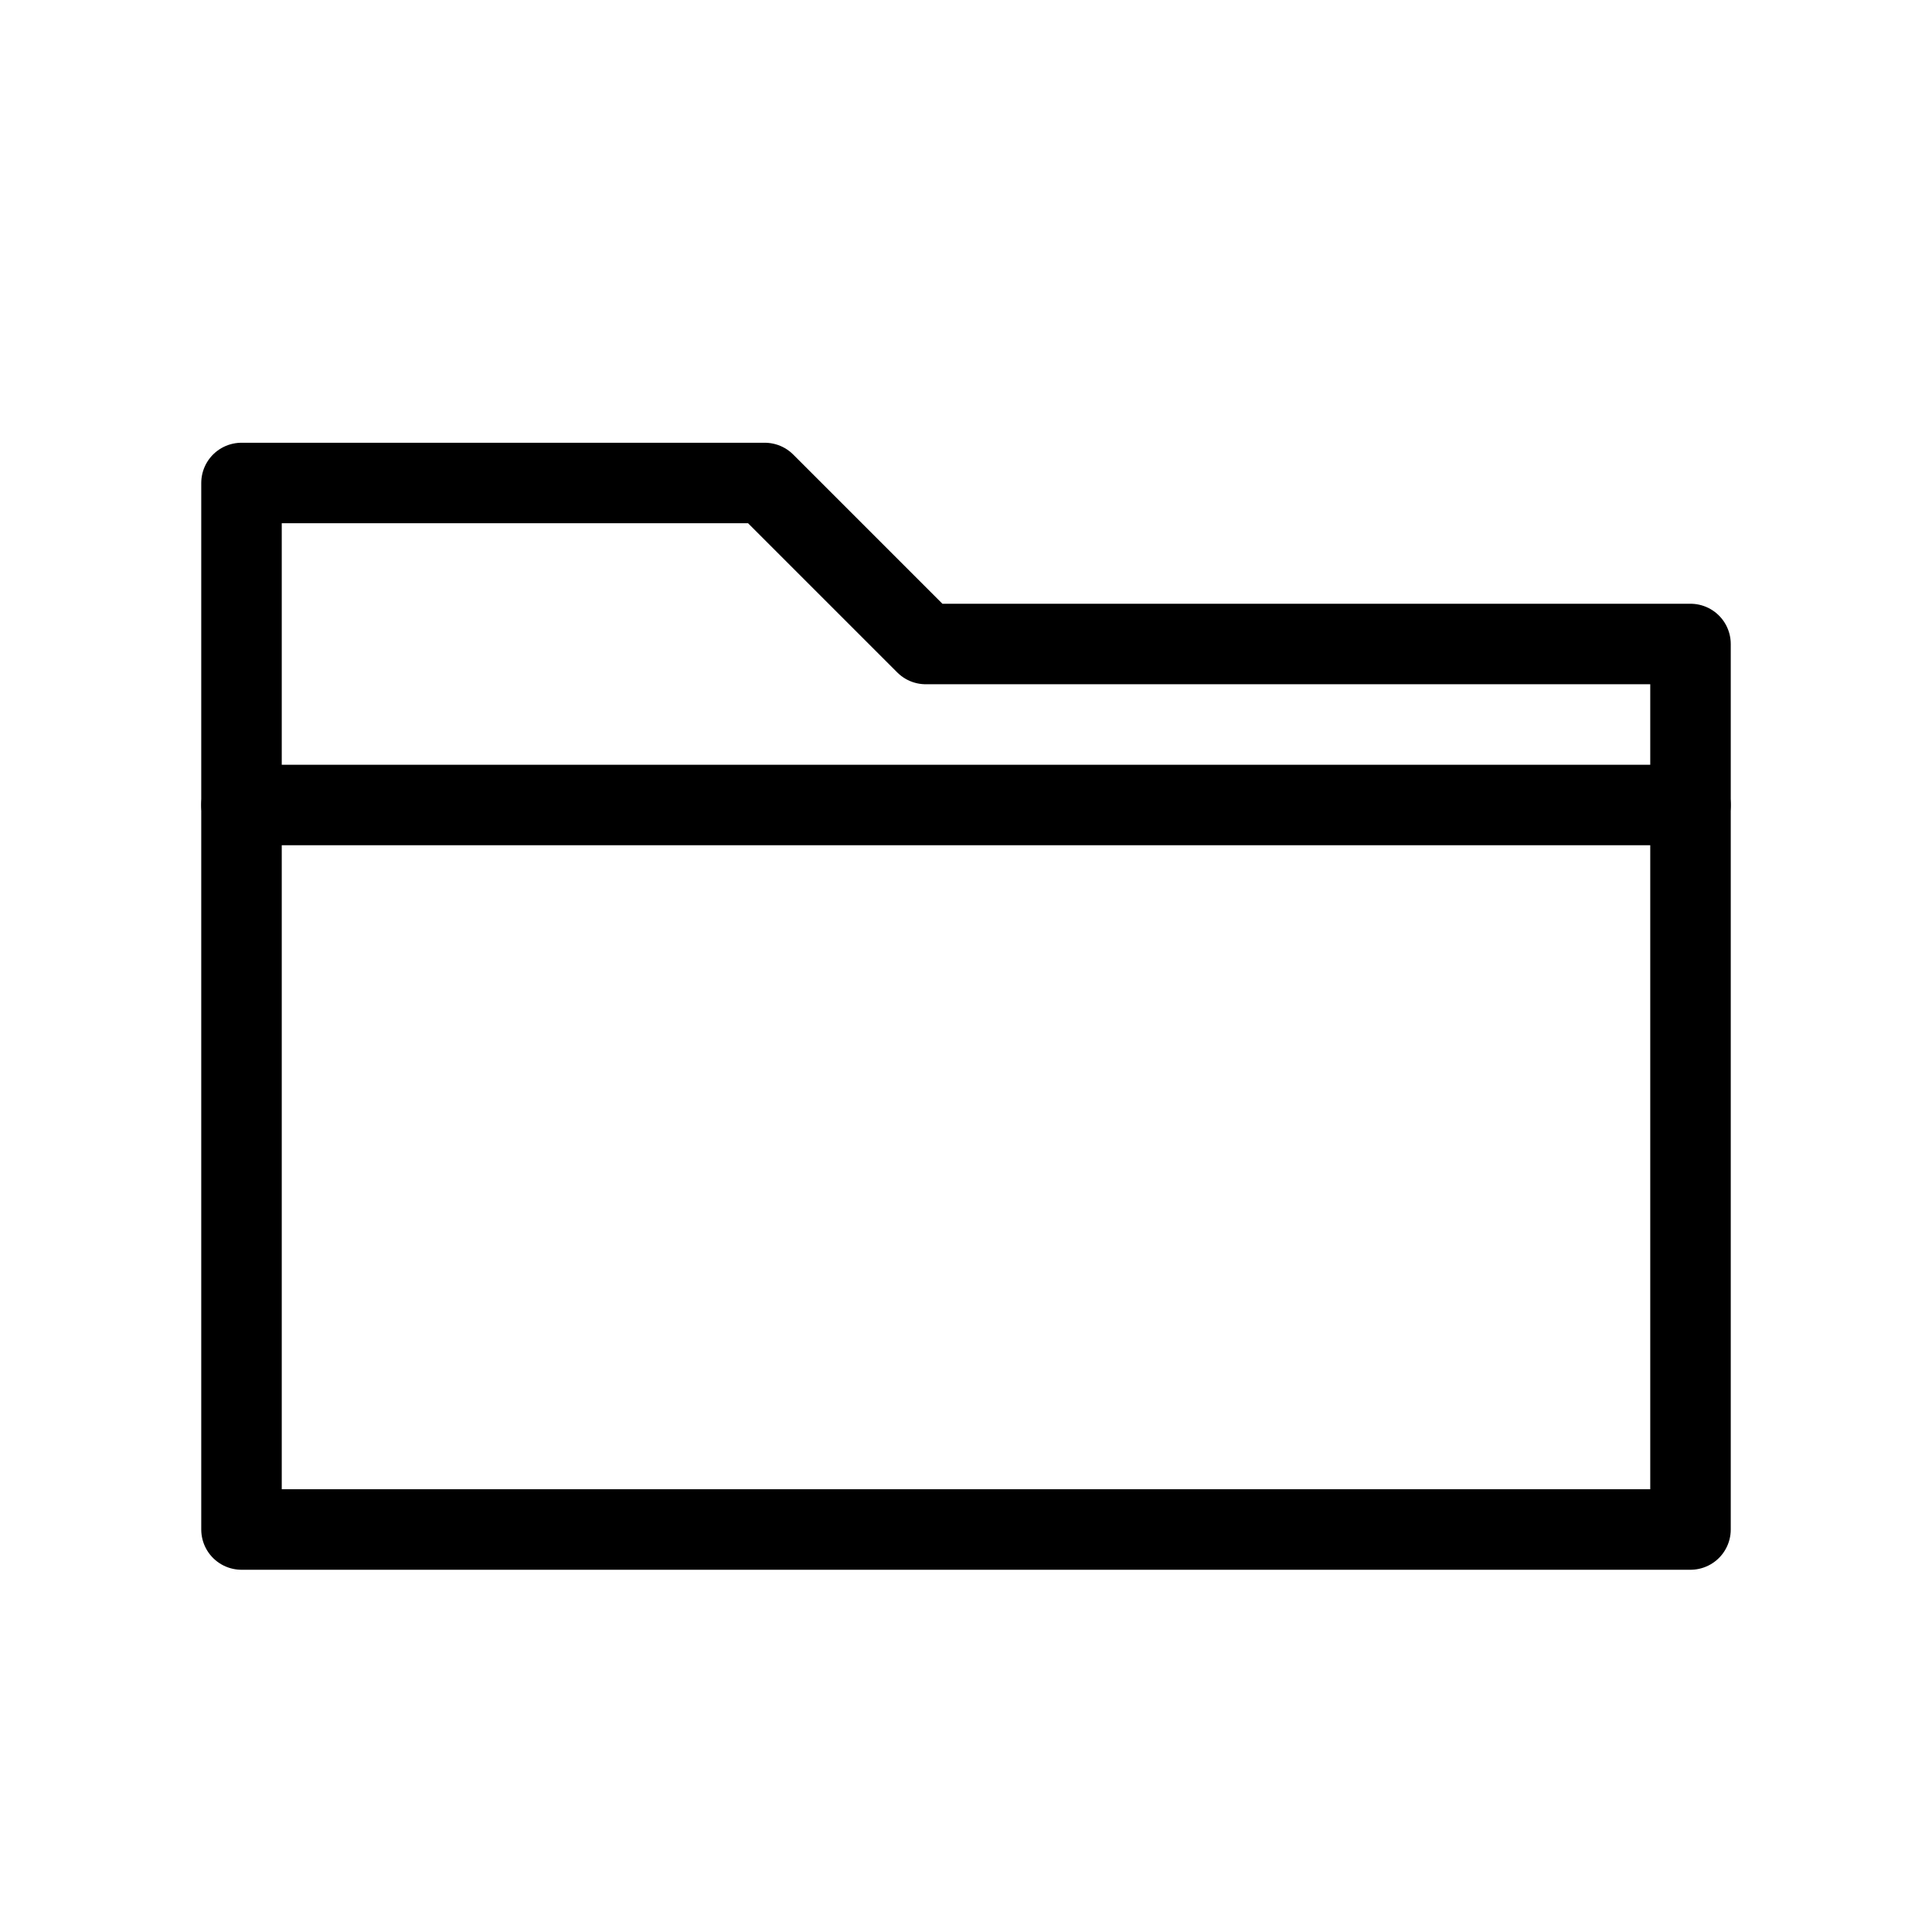
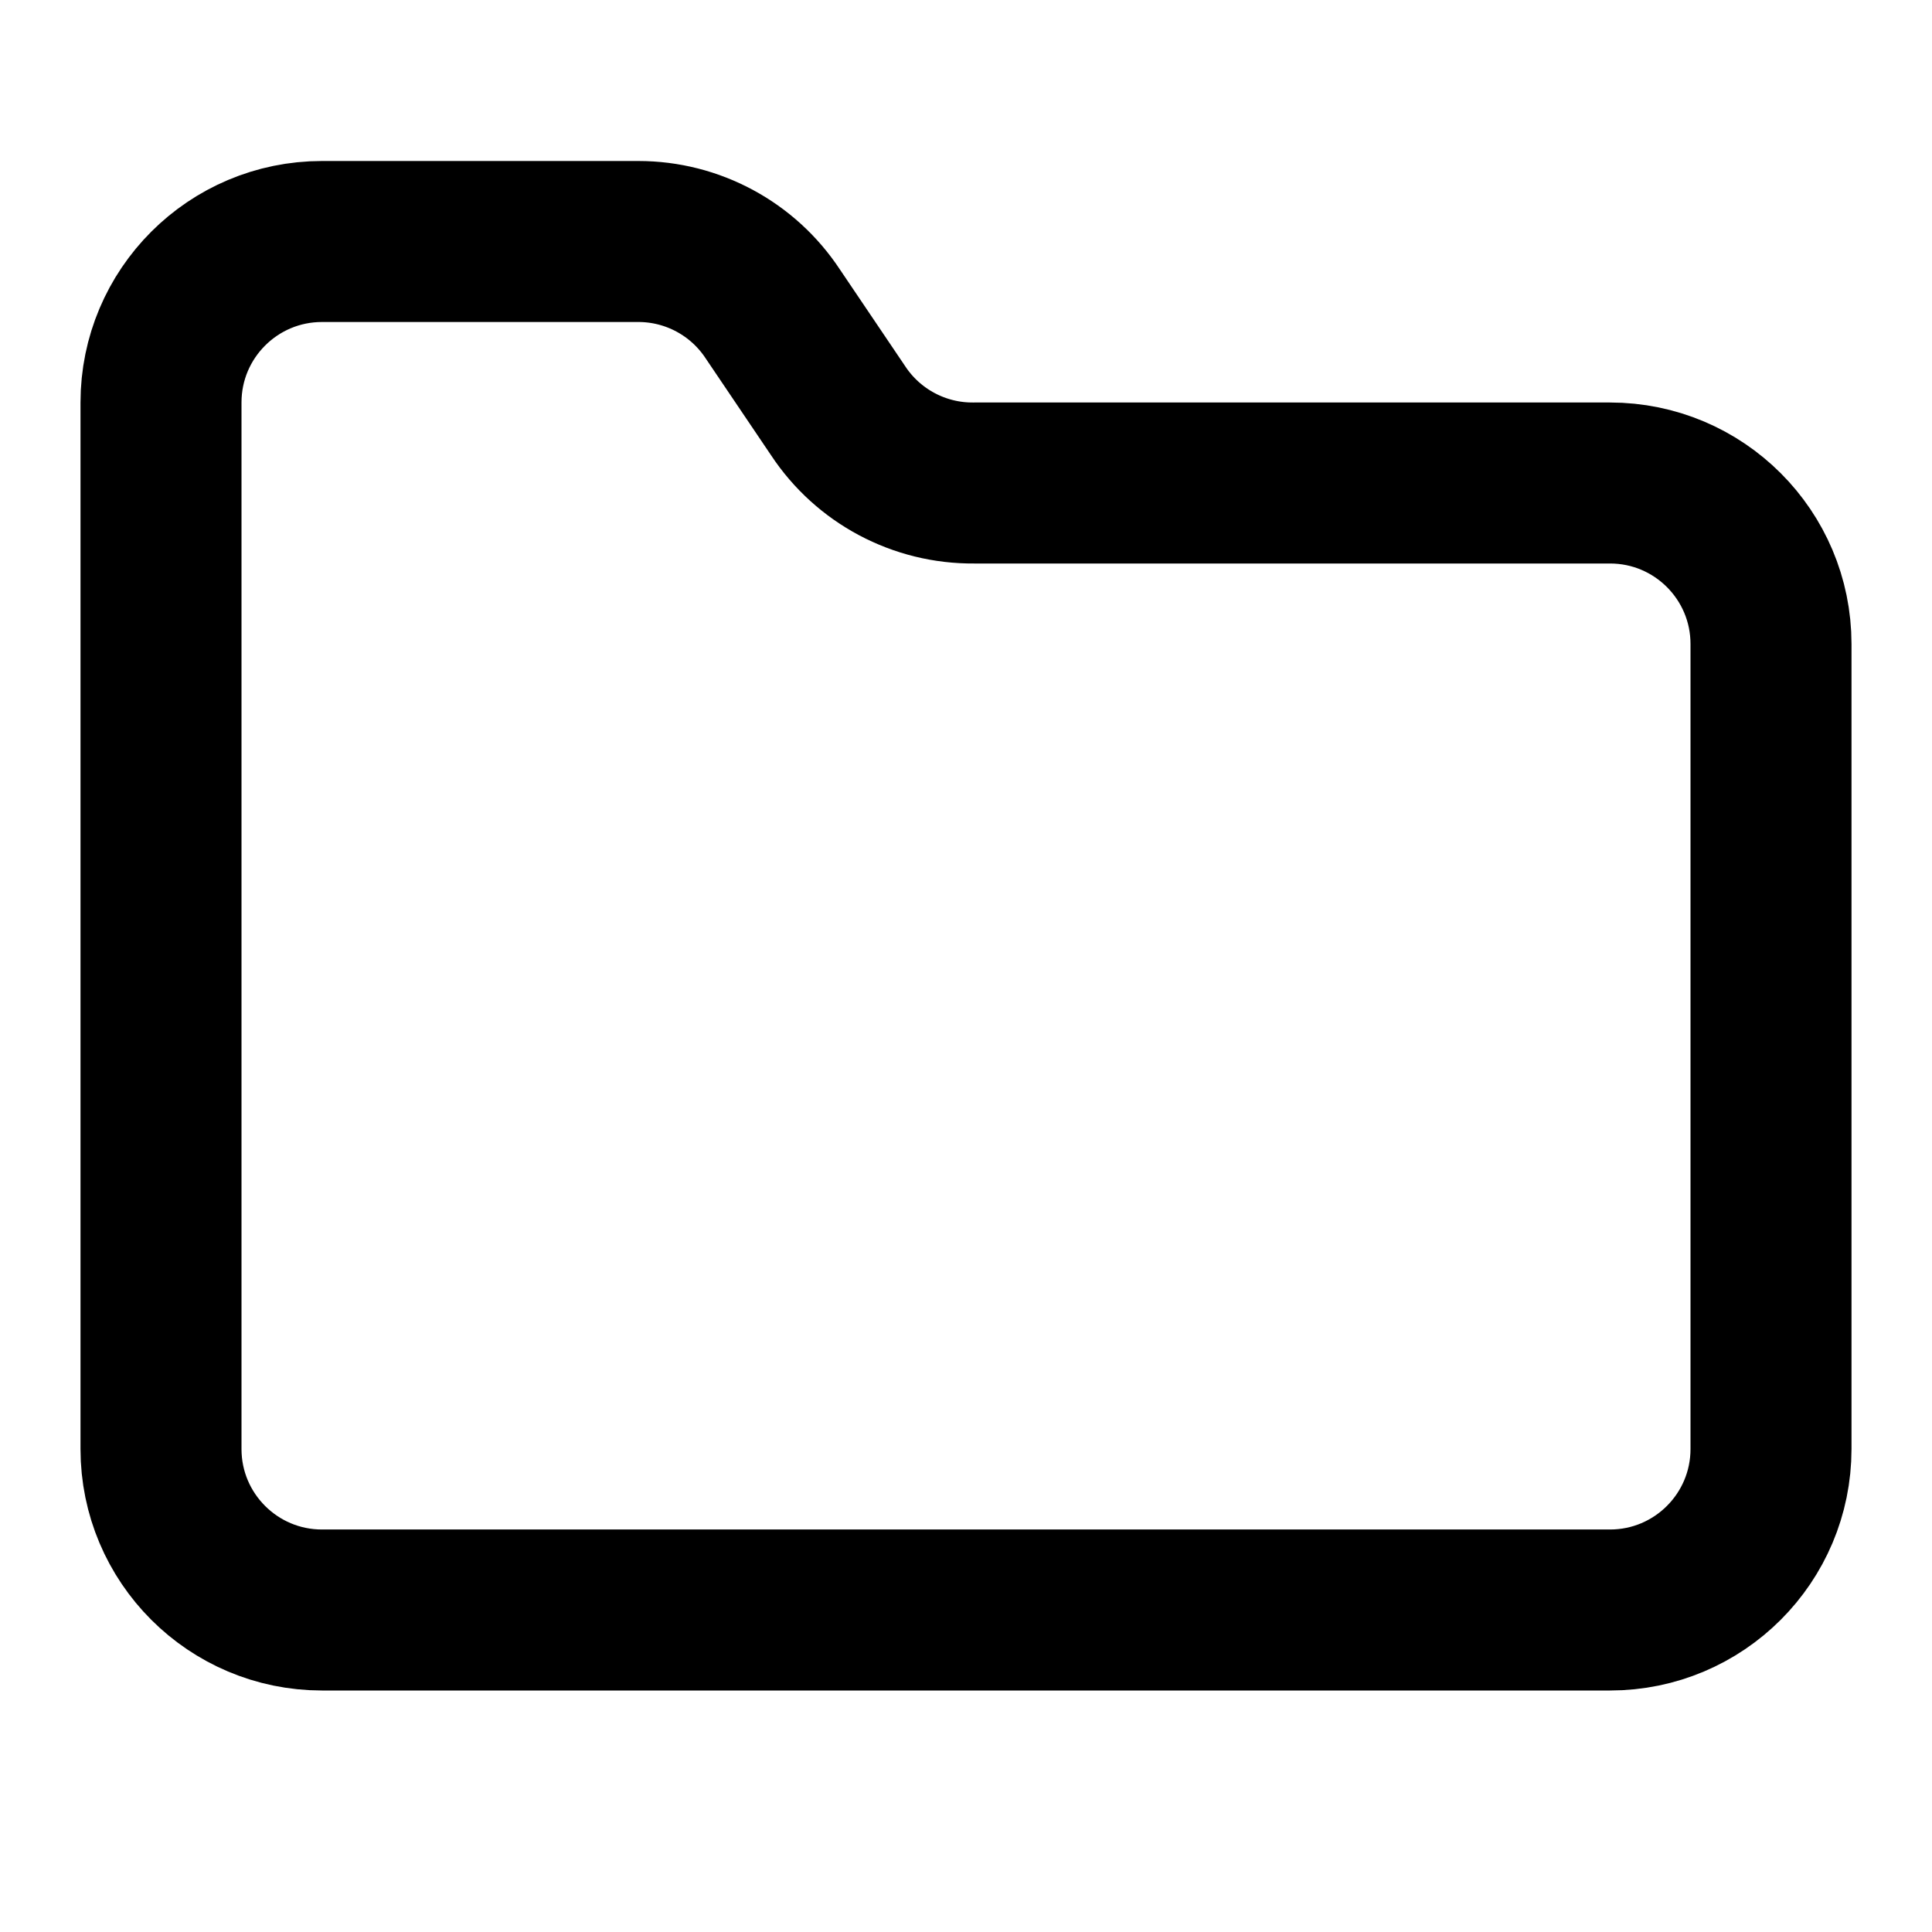
- <svg xmlns="http://www.w3.org/2000/svg" version="1.1" width="48" height="48" viewBox="0 0 48 48">
-   <g fill="none" stroke="#000000" stroke-width="2" stroke-linecap="round" stroke-linejoin="round">
-     <path d="M 6,12 H 19 L 23,16 H 42 V 38 H 6 Z" />
-     <path d="M 6,20 H 42" />
-   </g>
+ <svg xmlns="http://www.w3.org/2000/svg" class="lucide lucide-folder" width="24" height="24" viewBox="0 0 24 24" fill="none" stroke="#000000" stroke-width="2" stroke-linecap="round" stroke-linejoin="round">
+   <path d="M20 20a2 2 0 0 0 2-2V8a2 2 0 0 0-2-2h-7.9a2 2 0 0 1-1.69-.9L9.6 3.9A2 2 0 0 0 7.93 3H4a2 2 0 0 0-2 2v13a2 2 0 0 0 2 2Z" />
</svg>
